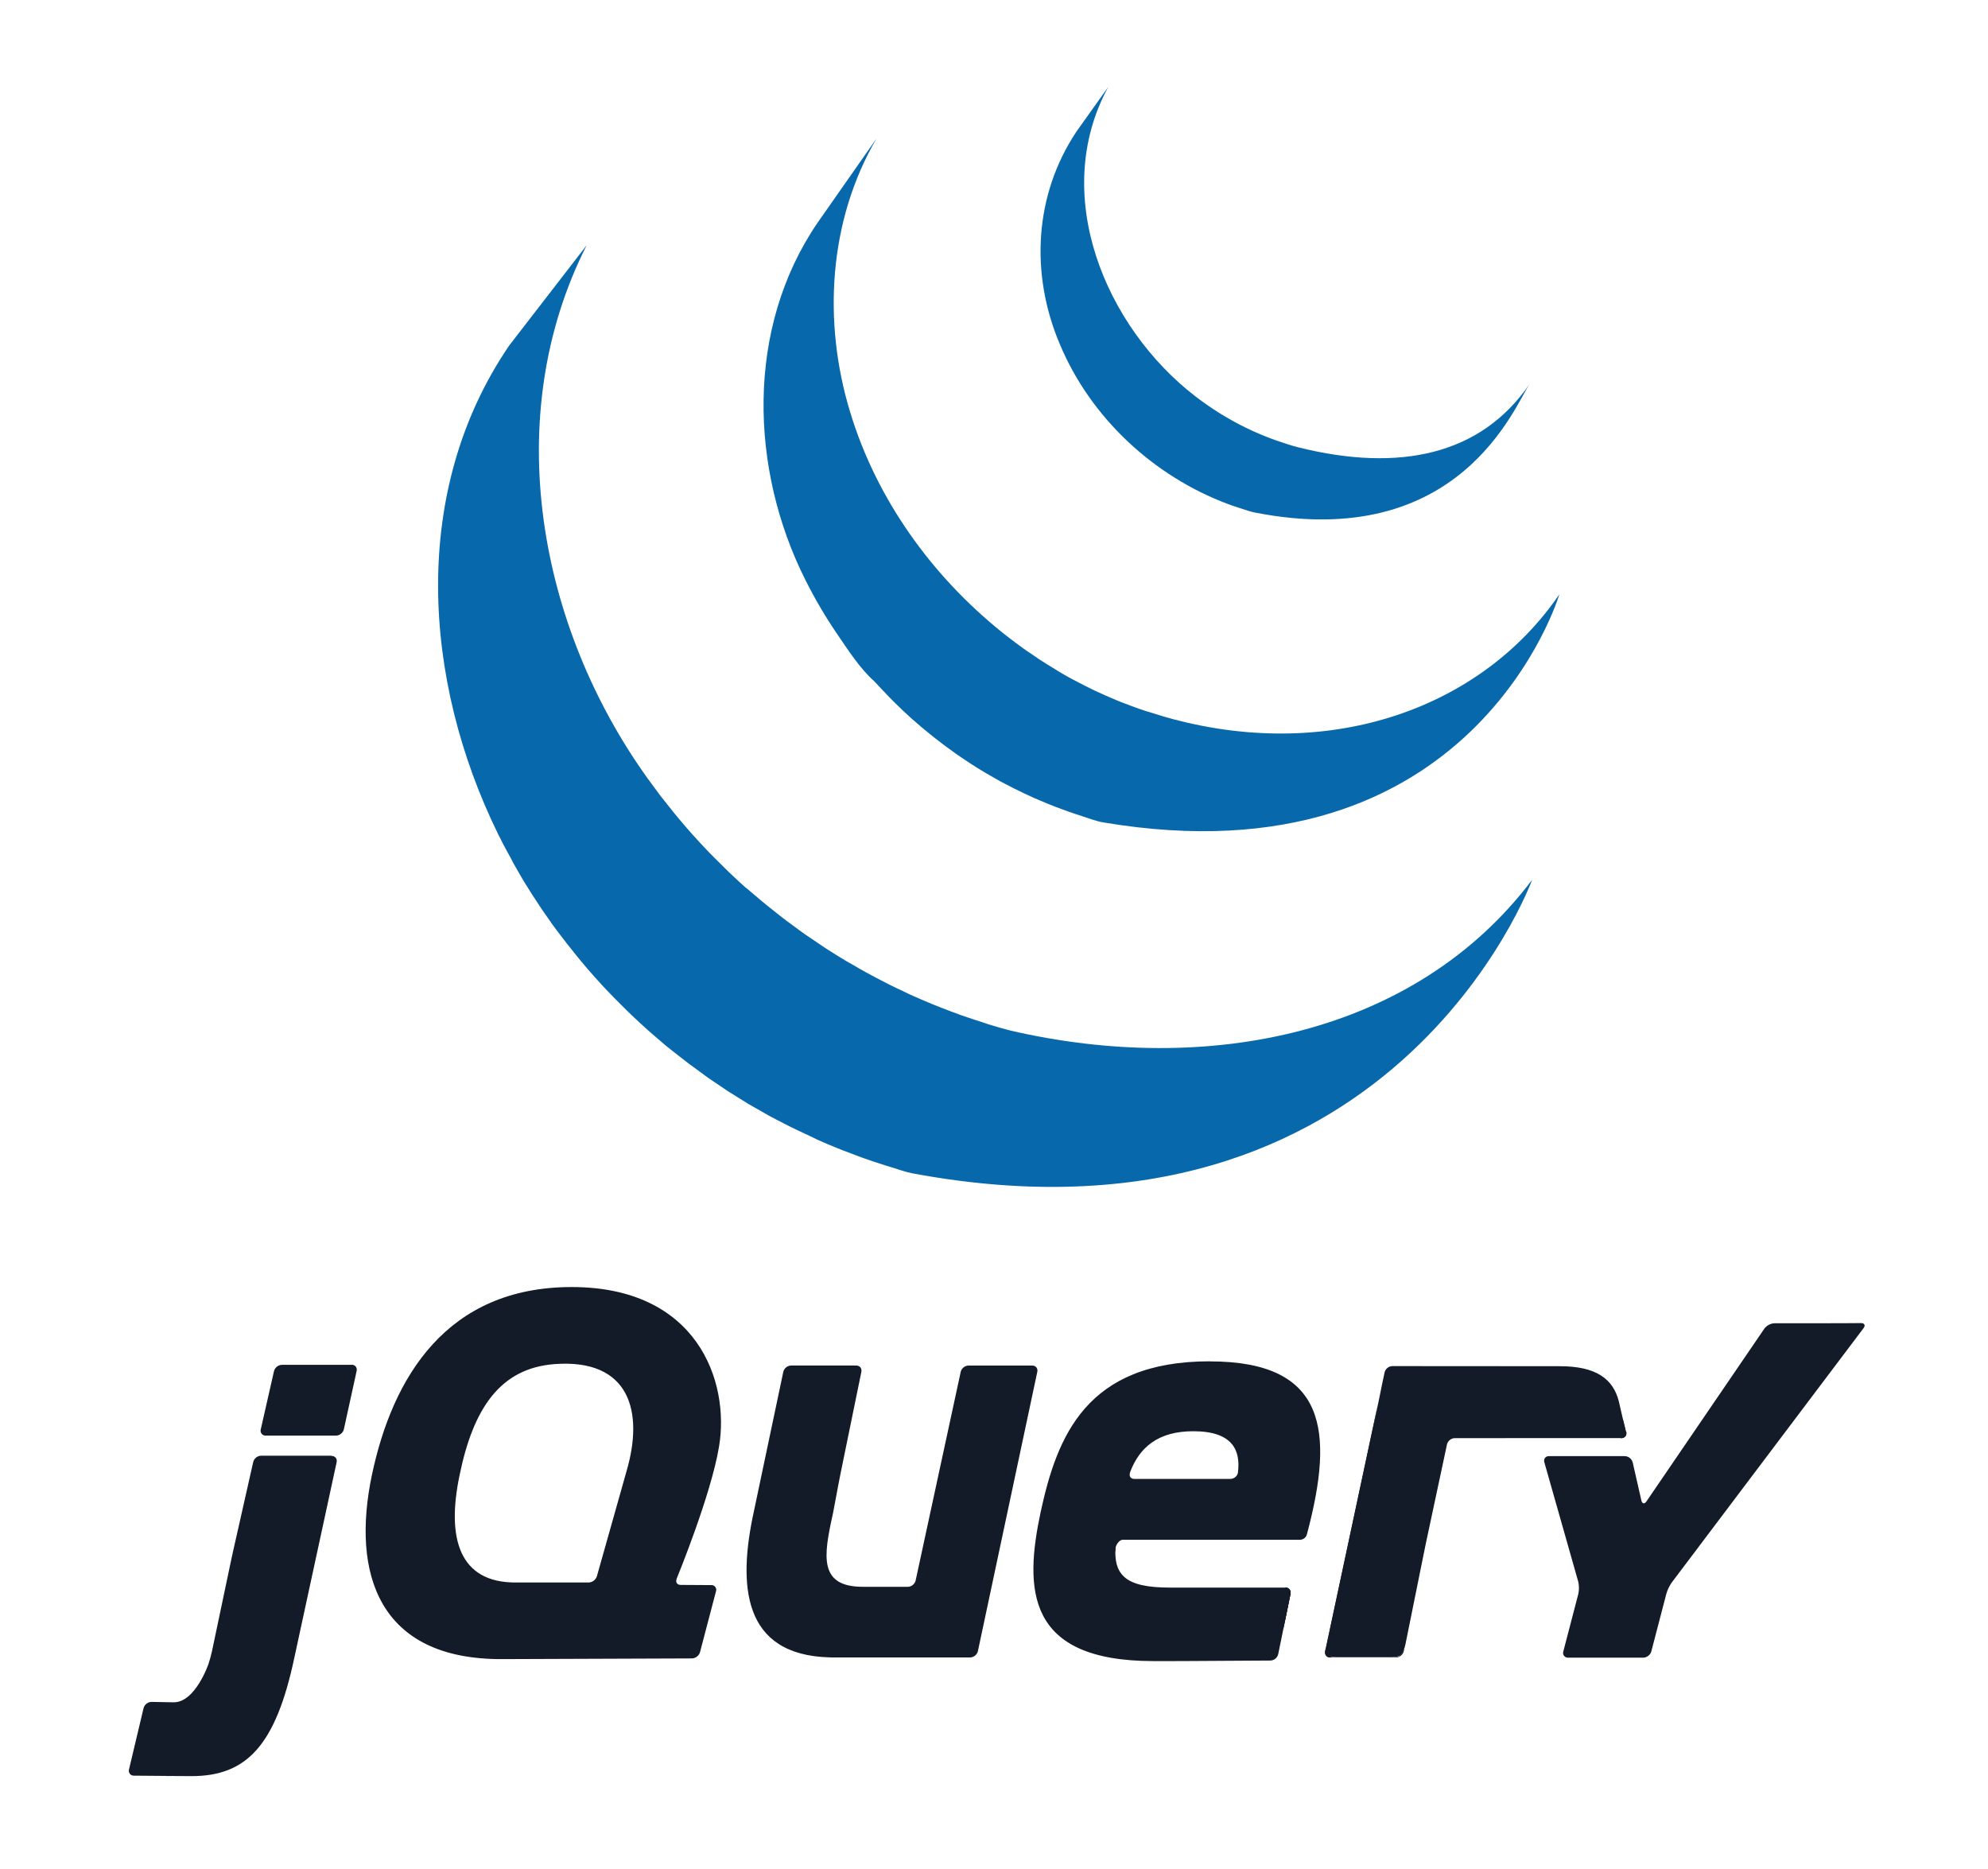
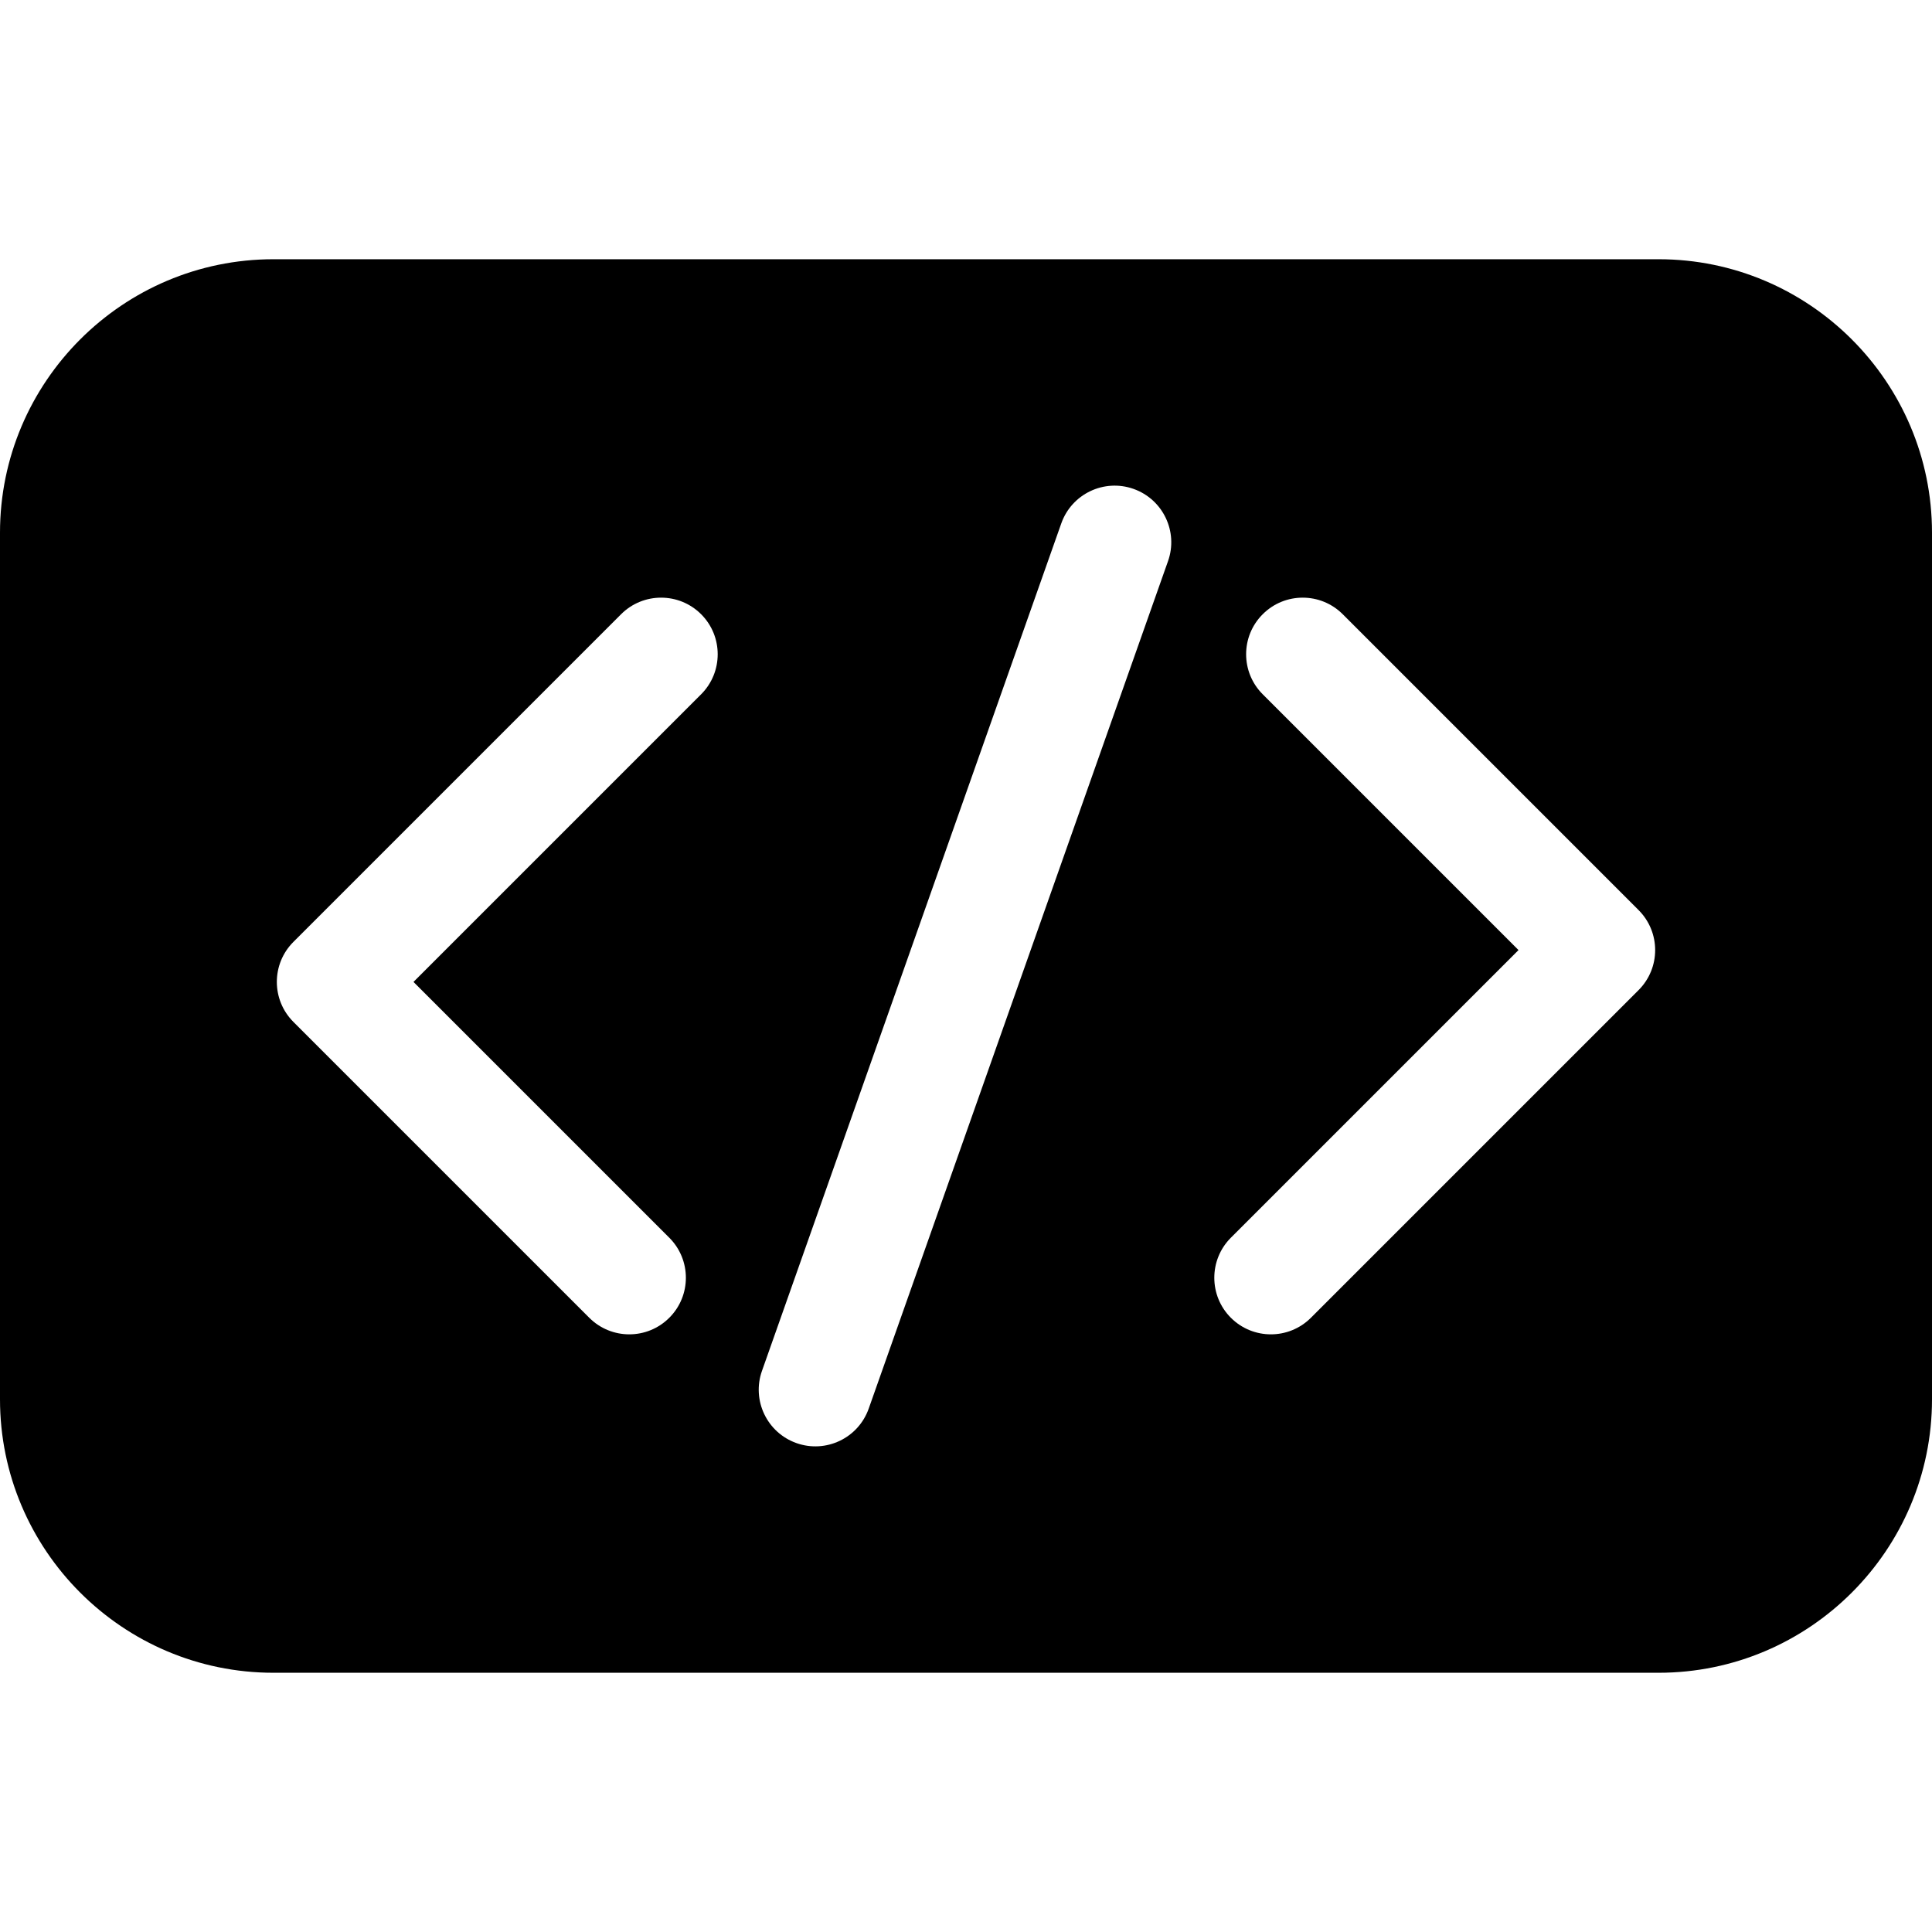
- <svg xmlns="http://www.w3.org/2000/svg" height="94" width="100">
-   <g transform="matrix(.945094 0 0 .945094 6.301403 4.347014)">
-     <path d="M20.44 13.78c-5.283 7.733-4.625 17.793-.6 26l.296.585.2.37c.037.072.08.143.118.213.07.13.14.255.2.383l.385.673.22.37.447.712.2.3c.2.32.426.638.648.952.005.008.012.017.018.025.035.05.074.1.1.15.192.27.4.536.6.8l.222.288.545.682.208.254a31.65 31.65 0 0 0 .76.884l.016.016c.01.013.02.02.03.033a23.73 23.73 0 0 0 .772.83l.248.254.617.616.252.244a34.49 34.49 0 0 0 .845.783l.16.14.767.66.318.258.64.5.342.265.978.715c.025.017.047.035.072.052.23.16.463.315.697.47l.302.205 1.092.68.302.173.82.468c.15.082.303.16.453.238l.586.3.135.066.24.118.93.438.197.1a32.93 32.93 0 0 0 1.084.459l.264.106 1.023.386.128.046a34.62 34.62 0 0 0 1.14.38l.275.084c.4.12.775.263 1.177.34C67.457 62.6 74.88 42.218 74.88 42.218c-6.233 8.27-17.296 10.45-27.778 8.023-.397-.1-.782-.217-1.17-.334l-.292-.1c-.378-.118-.754-.243-1.126-.373l-.155-.057a35.02 35.02 0 0 1-.993-.375l-.28-.112a31.57 31.57 0 0 1-1.072-.454l-.214-.096-.904-.43-.26-.128a30.9 30.9 0 0 1-.7-.363l-.467-.25a26.89 26.89 0 0 1-.838-.479l-.283-.16c-.368-.22-.732-.45-1.092-.68-.1-.065-.196-.134-.295-.2l-.777-.526-.25-.18-.735-.54-.326-.25-.663-.528-.296-.24-.825-.7c-.028-.025-.06-.05-.1-.077-.294-.263-.583-.533-.868-.804l-.244-.24-.624-.622-.244-.25a31.33 31.33 0 0 1-.765-.824c-.012-.014-.026-.027-.038-.04a31.49 31.49 0 0 1-.776-.9l-.203-.246-.56-.703-.205-.26-.645-.875c-5.82-8.085-7.9-19.235-3.26-28.393M36.84 7.264c-3.82 5.6-3.613 13.094-.633 19.016a24.87 24.87 0 0 0 1.69 2.873c.572.835 1.207 1.83 1.967 2.5.275.3.563.6.857.906.074.077.15.15.226.227a25.21 25.21 0 0 0 .876.829c.012.01.023.022.036.032a26.31 26.31 0 0 0 1.031.87l.232.184a25.13 25.13 0 0 0 1.07.796.6.6 0 0 0 .03.023c.16.113.325.22.488.328.078.052.152.107.23.156a21.65 21.65 0 0 0 .793.495l.112.066.7.4c.082.047.166.088.25.132l.5.258c.025.013.05.023.074.035.337.17.676.33 1.023.485.074.033.15.063.226.095.277.12.557.236.84.347l.36.134a26.33 26.33 0 0 0 .77.273l.348.113c.367.117.73.263 1.113.328 19.725 3.328 24.28-12.14 24.28-12.14-4.105 6.02-12.054 8.894-20.538 6.652a21.09 21.09 0 0 1-1.117-.33c-.113-.035-.224-.072-.336-.1a22.36 22.36 0 0 1-.781-.274l-.353-.134c-.283-.1-.563-.225-.84-.345-.076-.033-.152-.063-.227-.098a19.53 19.53 0 0 1-1.03-.487c-.174-.087-.345-.178-.516-.268l-.298-.156a20.05 20.05 0 0 1-.653-.375l-.156-.1a25.46 25.46 0 0 1-.79-.492c-.08-.052-.158-.1-.238-.162l-.512-.345a27.46 27.46 0 0 1-1.066-.794l-.24-.192c-3.713-2.986-6.657-7.066-8.056-11.693-1.467-4.8-1.15-10.185 1.4-14.556m10.648-.38c-2.252 3.376-2.473 7.568-.9 11.296 1.648 3.957 5.025 7.062 8.966 8.533.162.062.325.117.5.173l.216.07c.232.074.463.16.702.206 10.892 2.143 13.846-5.692 14.632-6.845-2.588 3.795-6.937 4.706-12.273 3.387-.42-.105-.885-.26-1.3-.406a15.62 15.62 0 0 1-1.533-.649 15.81 15.81 0 0 1-2.688-1.671C52.167 12.8 49.2 5.762 52.316.03" fill="#0868ac" />
-     <g fill="#131b28">
-       <path d="M26.576 74.06l-.738 2.616.738-2.615zm3.796 5.678l-.813-.005.813.005zm-.2 3.906l-4.872.018 4.872-.018zm1.02-3.9l-.814-.005.814.005zm-.582 3.568l.85-3.237-.85 3.237zm17.93-14.907l-1.58 7.433 1.58-7.433zm-4.065 0l-1.2 5.553 1.2-5.553z" />
-       <path d="M48.26 68.07h-3.38c-.188 0-.374.15-.414.334l-2.4 11.107c-.04.183-.226.333-.413.333H39.26c-2.368 0-2.094-1.637-1.6-3.88l.015-.068.287-1.53.124-.63 1.092-5.332c.038-.184-.085-.335-.273-.335h-3.47a.44.44 0 0 0-.412.334l-1.563 7.414c-.86 3.924-.632 7.666 4.04 7.783l.135.003h7.332c.188 0 .373-.15.413-.334l3.162-14.866c.04-.184-.083-.334-.27-.334zm13.487 11.813c.188 0 .3.15.273.334l-.328 1.605m-.328 1.606l.328-1.606-.328 1.606zm-.412.338l-6.23.03 6.23-.03z" />
-       <path d="M52.704 77.817c-.003-.176.197-.478.385-.478l-.422-.007c-.2 1.914.037.485.037.485zm2.326 5.978h-.065.065zm6.717-3.912c.188 0 .3.15.273.334l-.382 1.866M56.63 83.8h-.014.014zm-.83-.006h-.048.048zm-.253.001h-.08.08zm-.247 0h-.07.07zm.462-.001h-.205.205z" />
-       <path d="M56.617 83.8l-.816.003.816-.003zm4.337-.025l-4.325.026 4.325-.026zm.4-.347l.275-1.344-.275 1.345zm-5.896.367H55.3h.178zm-.495 0h-.24.24zm.257 0h-.2.2zM5.76 77.857l.525-2.328-.6 2.66-.07.334.146-.668zm6.286-9.825H8.333a.45.45 0 0 0-.417.333l-.704 3.1a.26.26 0 0 0 .266.333h3.742c.188 0 .374-.15.414-.333l.68-3.107c.04-.183-.08-.333-.27-.333zm-.808 5.168l-1.1 5.038 1.1-5.038zM.452 89.895l3.062.024c-.904 0-2.397-.017-3.063-.025z" />
-       <path d="M6.8 73.2l-.526 2.328L6.8 73.2zm4.17-.333H7.227a.45.45 0 0 0-.417.333l-1.05 4.656-.146.668-1 4.753a7.16 7.16 0 0 1-.18.657s-.7 2.08-1.874 2.057l-1.165-.022a.45.45 0 0 0-.42.326L.2 89.558a.26.26 0 0 0 .261.336l3.063.025c2.936 0 4.483-1.627 5.476-6.307l2.25-10.4c.04-.183-.082-.333-.27-.333zm53.162 10.738c-.188 0-.3-.15-.27-.334l2.815-13.186m1.367 13.185l1.14-5.628-1.14 5.628z" />
-       <path d="M63.903 83.438c-.023-.092-.01-.317.03-.5l1.336-6.26-1.408 6.593c-.04.184.082.334.27.334h.342c-.188 0-.548-.075-.57-.167zm3.92.092c-.102.04-.34.075-.528.075h.342a.44.44 0 0 0 .41-.335l.068-.334c-.037.184-.2.553-.3.594zm.79-3.074l.503-2.484-.503 2.484zm11.108-9.488l.155.64c.043.183-.076.332-.263.333" />
-       <path d="M68.112 82.936l.5-2.48-.5 2.48zM79.568 70.3l.153.656-.153-.656zm-10.452 7.672l.138-.664.537-2.515-.608 2.848-.067.33zm-2.393-8.104l-.117.55-1.336 6.26 1.408-6.593.045-.216z" />
-       <path d="M79.877 71.608l-.155-.64-.23-1c-.304-1.18-1.196-1.863-3.134-1.863l-8.92-.006a.44.44 0 0 0-.412.334l-.138.653-.2.987-2.744 12.853c-.04.184-.053.4-.03.5s.383.167.57.167h2.82c.188 0 .425-.034.528-.075s.254-.4.3-.594l1.07-5.294 1.145-5.364c.04-.183.225-.332.412-.333l8.873-.004c.187 0 .306-.15.263-.333zM91.3 65.815l-.683.003h-2.84a.73.73 0 0 0-.534.282l-6.28 9.2c-.106.155-.227.132-.27-.05l-.462-2.027a.45.45 0 0 0-.417-.333h-4.037c-.188 0-.3.147-.248.328l1.8 6.338c.052.18.055.477.01.66l-.8 3.067a.25.25 0 0 0 .257.331h4c.188 0 .38-.15.426-.33l.8-3.067a2.04 2.04 0 0 1 .29-.604L92.518 66.08c.113-.15.052-.272-.136-.27l-1.07.007zm-32.076 7.937c-.024.2-.212.35-.4.35h-5.12c-.177 0-.267-.12-.24-.27l.004-.027.023-.087c.5-1.3 1.485-2.153 3.356-2.153 2.107 0 2.518 1.03 2.375 2.187zm-1.502-5.908c-6.57 0-8.127 3.988-9 8.013-.874 4.103-.798 7.94 6 7.94H55.8l.83-.003 4.326-.026a.44.44 0 0 0 .407-.335l.657-3.212c.038-.184-.085-.334-.273-.334h-6.112c-2.43 0-3.153-.646-2.887-2.545h9.77c.16-.003.305-.1.362-.252.01-.027.02-.056.024-.085 1.45-5.47 1.034-9.157-5.18-9.157zM26.668 73.73l-.092.327c0 .001-.738 2.616-.738 2.616l-.738 2.614a.48.48 0 0 1-.434.328H20.76c-2.962 0-3.683-2.317-2.962-5.734.72-3.495 2.135-5.668 5.05-5.888 3.984-.3 4.78 2.502 3.82 5.736zm2.678 5.685s1.84-4.47 2.26-7.053c.57-3.457-1.16-8.47-7.845-8.47-6.647 0-9.533 4.786-10.634 10-1.1 5.24.342 9.836 6.95 9.8l10.086-.037a.47.47 0 0 0 .427-.332l.85-3.238a.25.25 0 0 0-.255-.332l-1.627-.01c-.16-.001-.25-.104-.232-.24.004-.025.01-.05.02-.076z" />
-       <path d="M62.25 76.424c0 .124-.1.224-.224.224s-.224-.1-.224-.224.1-.224.224-.224.224.1.224.224z" />
-     </g>
+ <svg xmlns="http://www.w3.org/2000/svg" id="Capa_1" enable-background="new 0 0 512 512" height="512" viewBox="0 0 512 512" width="512">
+   <g>
+     <path d="m439.54 68.7h-367.08c-39.95 0-72.46 32.51-72.46 72.47v229.66c0 39.96 32.51 72.47 72.46 72.47h367.08c39.95 0 72.46-32.51 72.46-72.47v-229.66c0-39.96-32.51-72.47-72.46-72.47zm-253.73 115.29-76.23 76.23 67.79 67.79c5.86 5.86 5.86 15.36 0 21.21-5.85 5.86-15.35 5.86-21.21 0l-78.4-78.4c-5.86-5.86-5.86-15.35 0-21.21l86.83-86.83c5.86-5.86 15.36-5.86 21.22 0 5.85 5.85 5.85 15.35 0 21.21zm123.73-35.29-79.32 224.59c-2.76 7.82-11.33 11.91-19.14 9.15s-11.91-11.33-9.15-19.14l79.32-224.59c2.76-7.81 11.32-11.91 19.14-9.15 7.81 2.76 11.91 11.33 9.15 19.14zm124.7 113.69-86.83 86.83c-5.86 5.86-15.36 5.86-21.22 0-5.85-5.85-5.85-15.35 0-21.21l76.23-76.23-67.79-67.79c-5.86-5.86-5.86-15.36 0-21.21 5.85-5.86 15.35-5.86 21.21 0l78.4 78.4c5.86 5.86 5.86 15.35 0 21.21z" />
  </g>
</svg>
